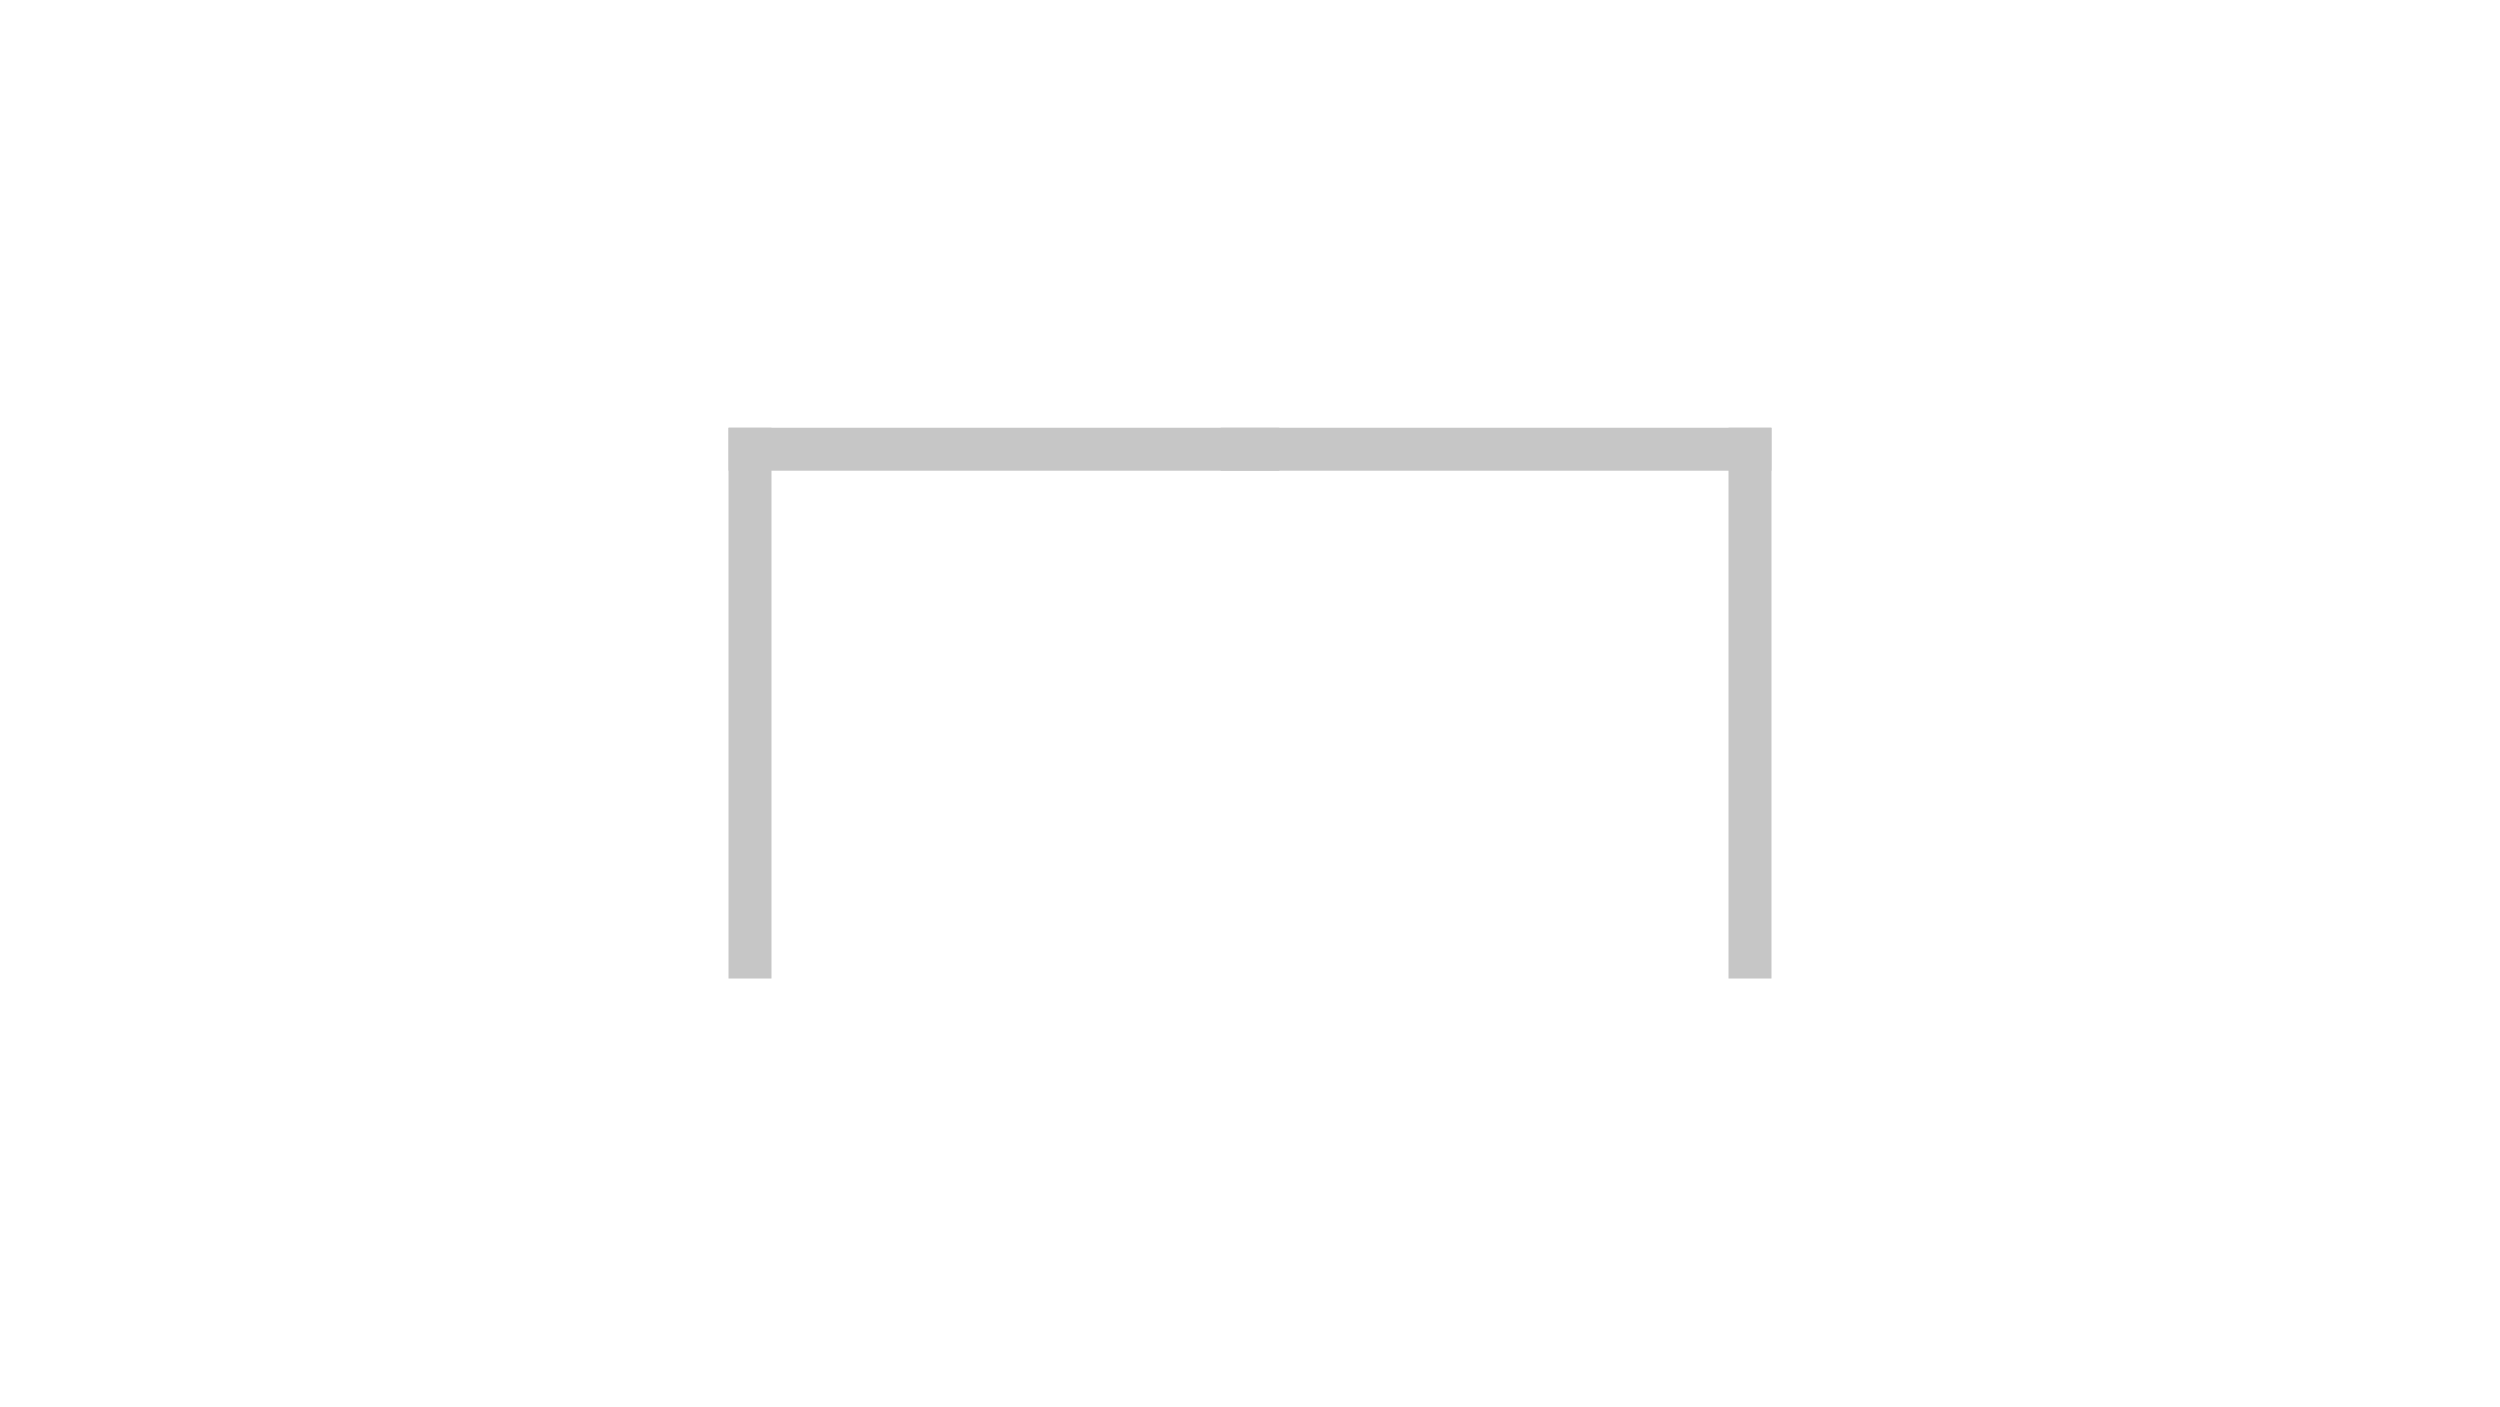
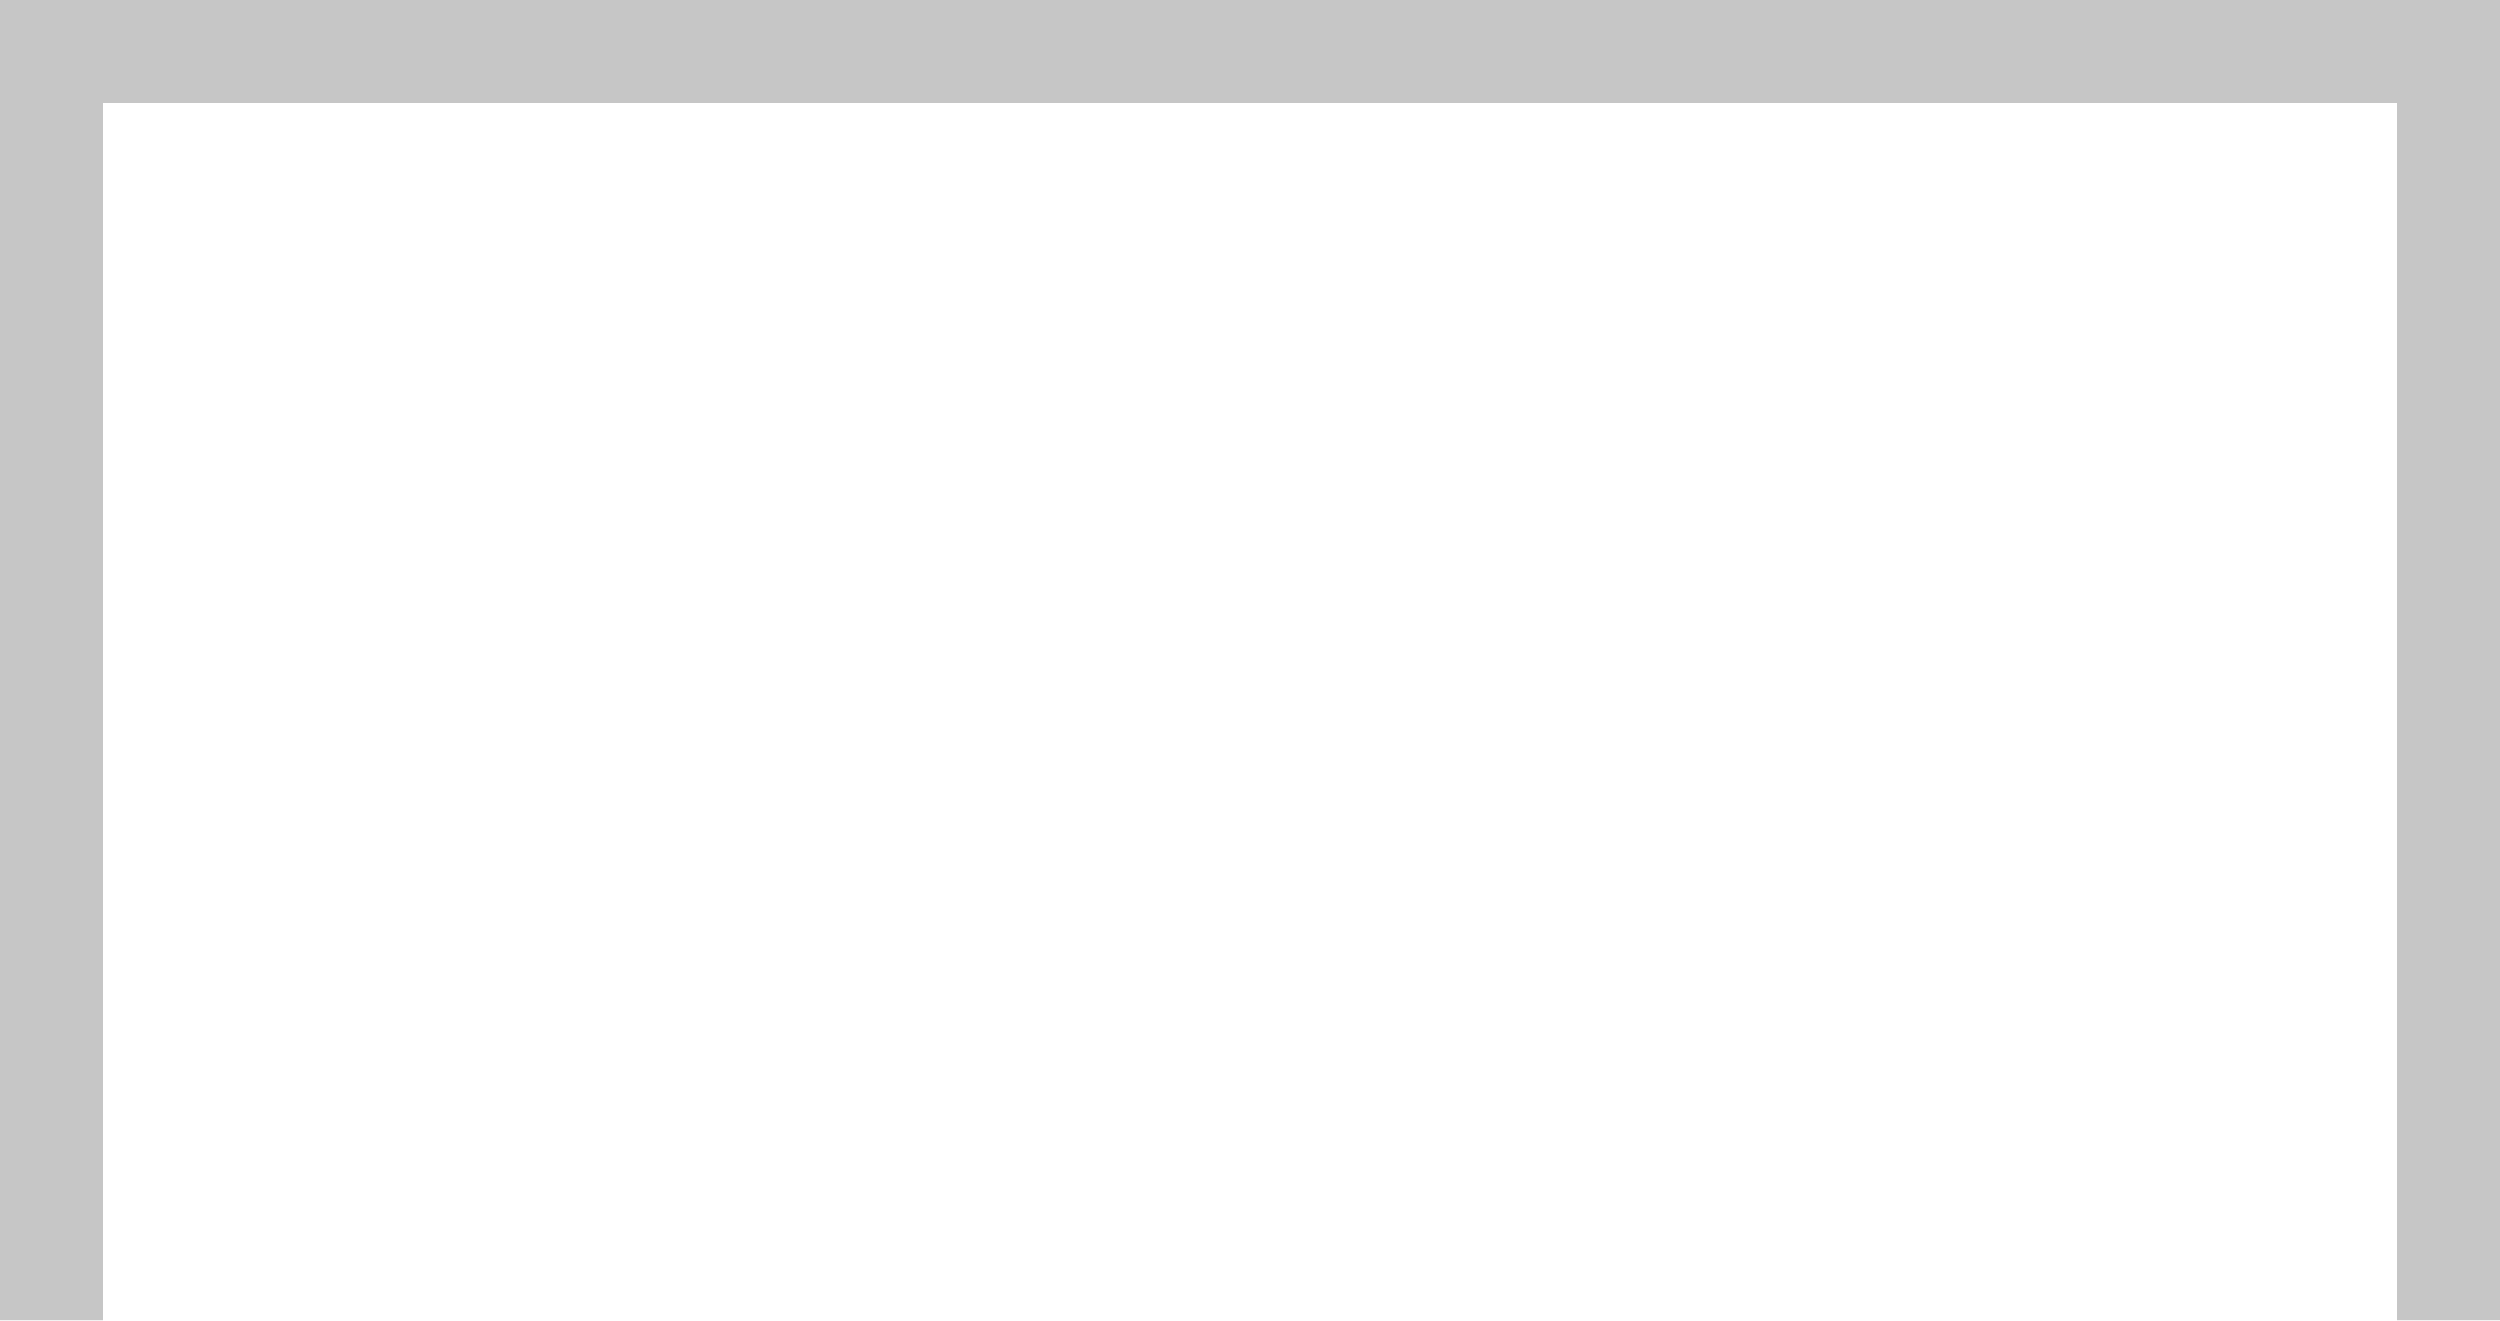
- <svg xmlns="http://www.w3.org/2000/svg" version="1.1" id="Laag_1" x="0px" y="0px" viewBox="0 0 1920 1080" style="enable-background:new 0 0 1920 1080;" xml:space="preserve">
+ <svg xmlns="http://www.w3.org/2000/svg" version="1.1" id="Laag_1" x="0px" y="0px" viewBox="0 0 801 423" style="enable-background:new 0 0 801 423;" xml:space="preserve">
  <style type="text/css">
	.st0{fill:#C6C6C6;}
</style>
-   <rect id="XMLID_2_" x="559.5" y="328.5" class="st0" width="33" height="423" />
-   <rect id="XMLID_186_" x="559.5" y="328.5" class="st0" width="423" height="33" />
-   <rect id="XMLID_187_" x="937.5" y="328.5" class="st0" width="423" height="33" />
-   <rect id="XMLID_185_" x="1327.5" y="328.5" class="st0" width="33" height="423" />
+   <rect id="XMLID_2_" x="0" class="st0" width="33" height="423" />
+   <rect id="XMLID_186_" x="0" y="0" class="st0" width="423" height="33" />
+   <rect id="XMLID_187_" x="378" y="0" class="st0" width="423" height="33" />
+   <rect id="XMLID_185_" x="768" class="st0" width="33" height="423" />
</svg>
